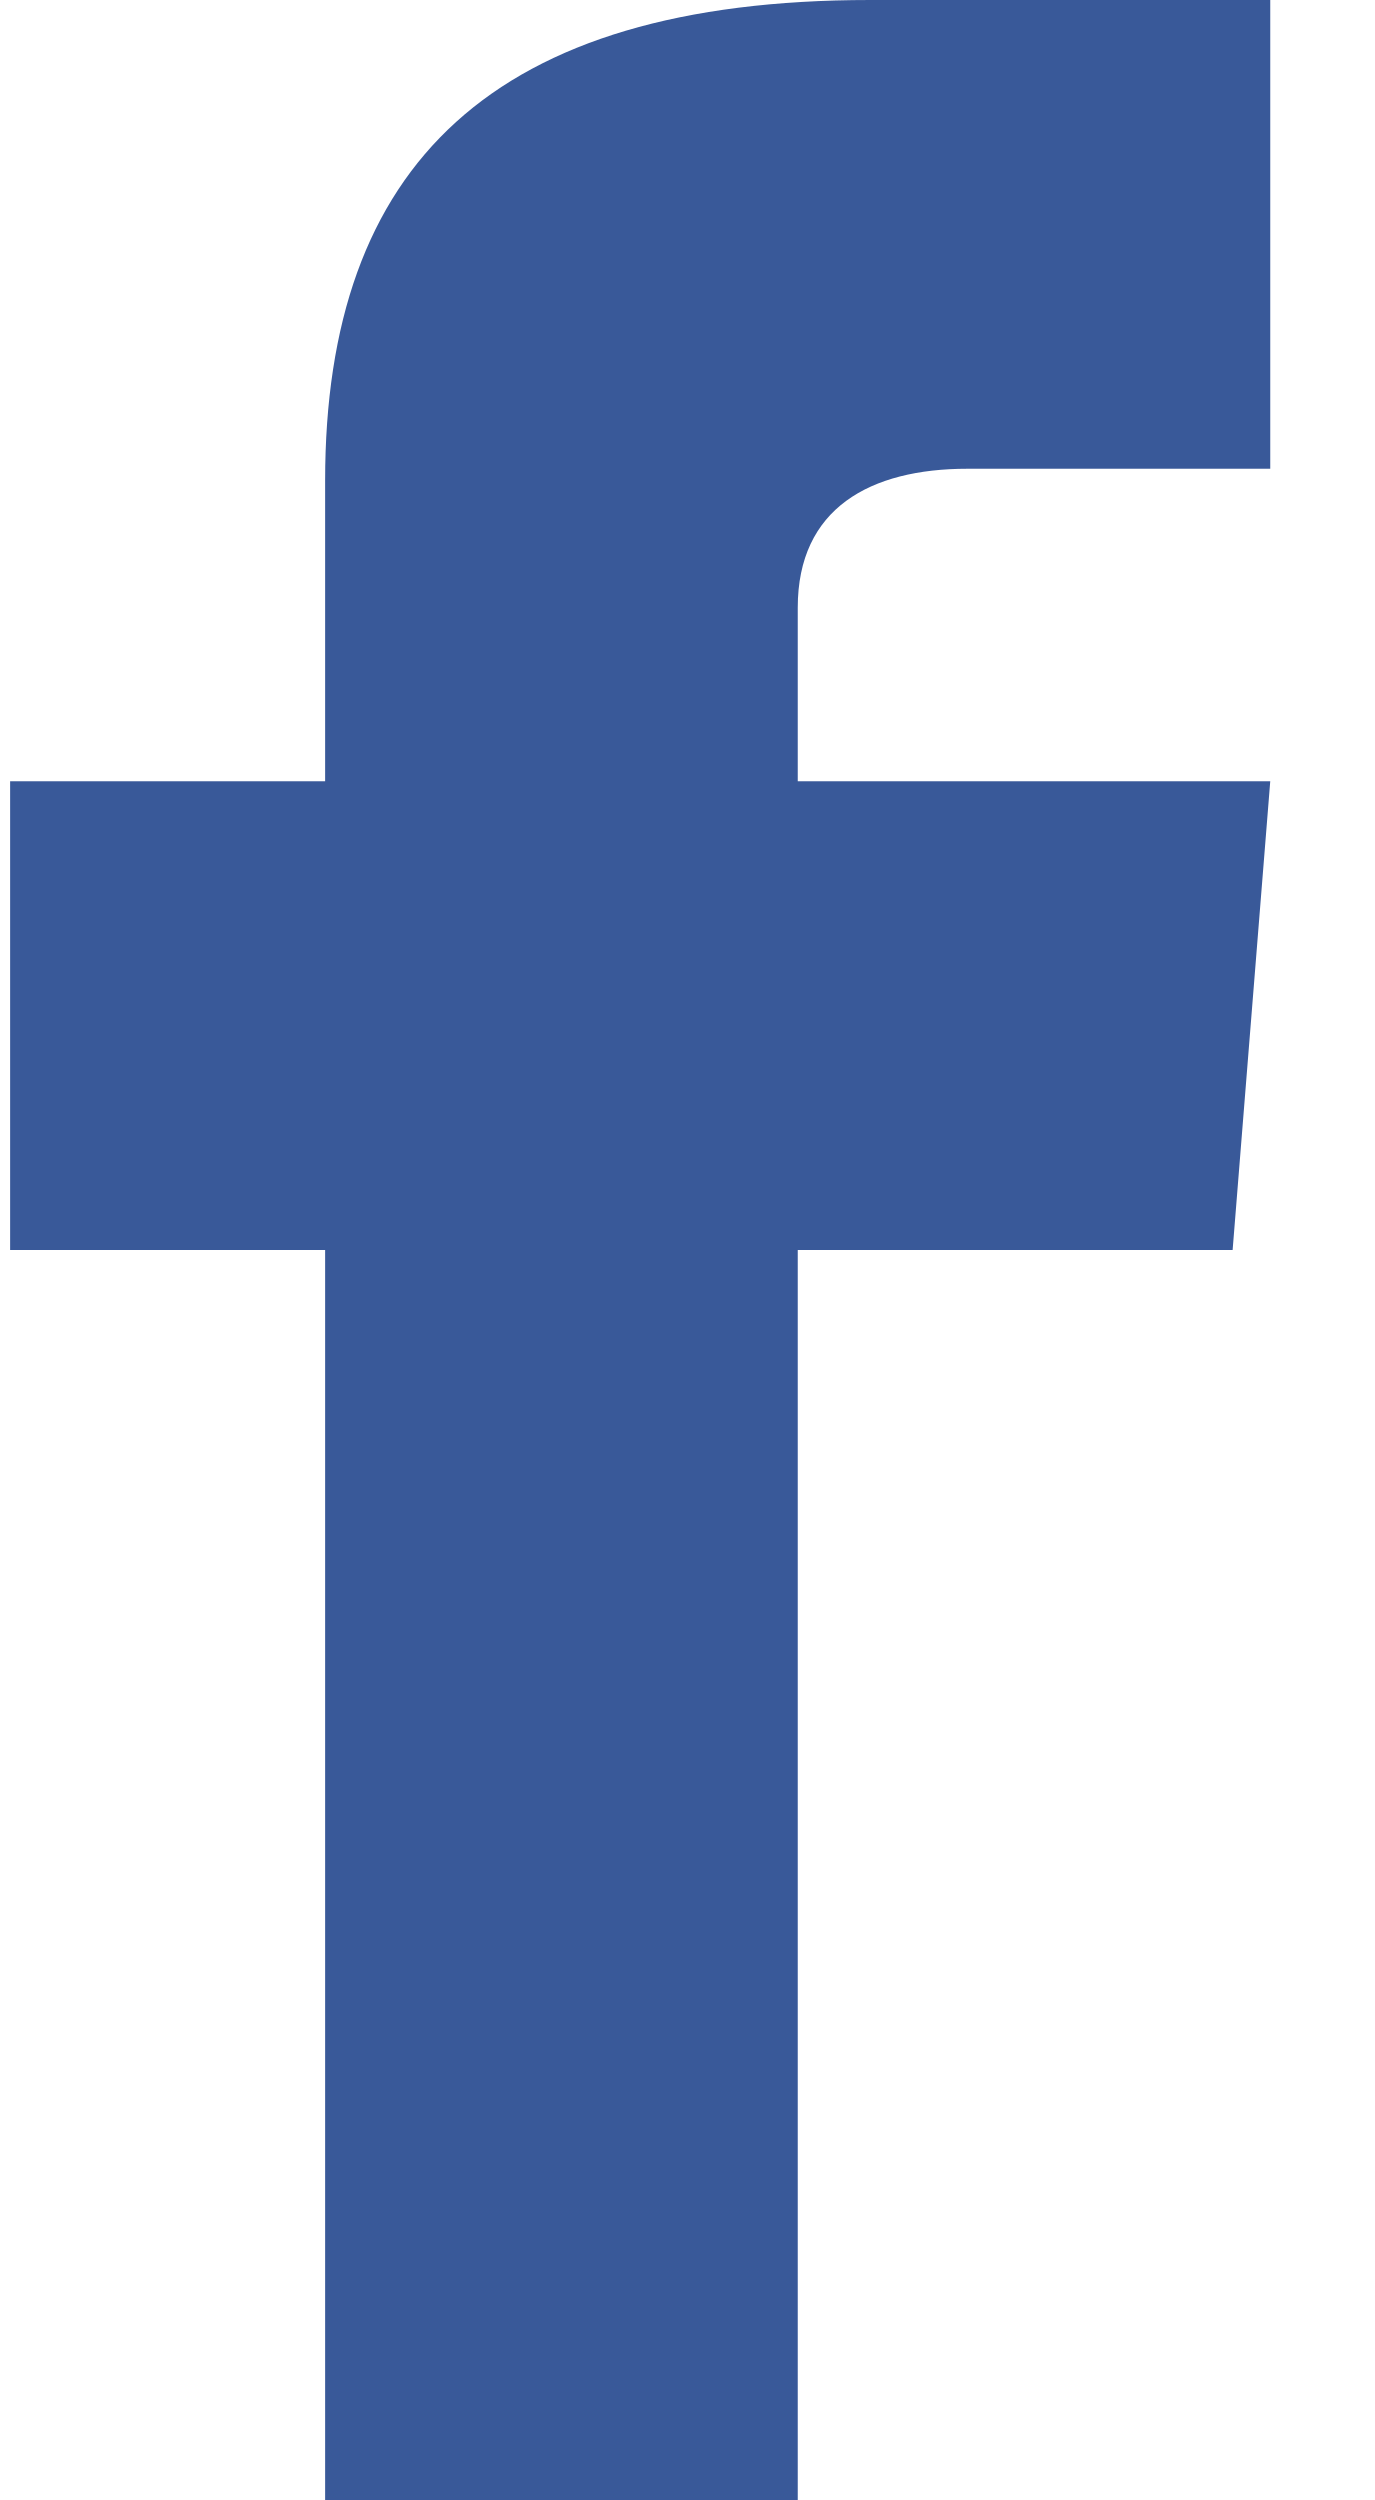
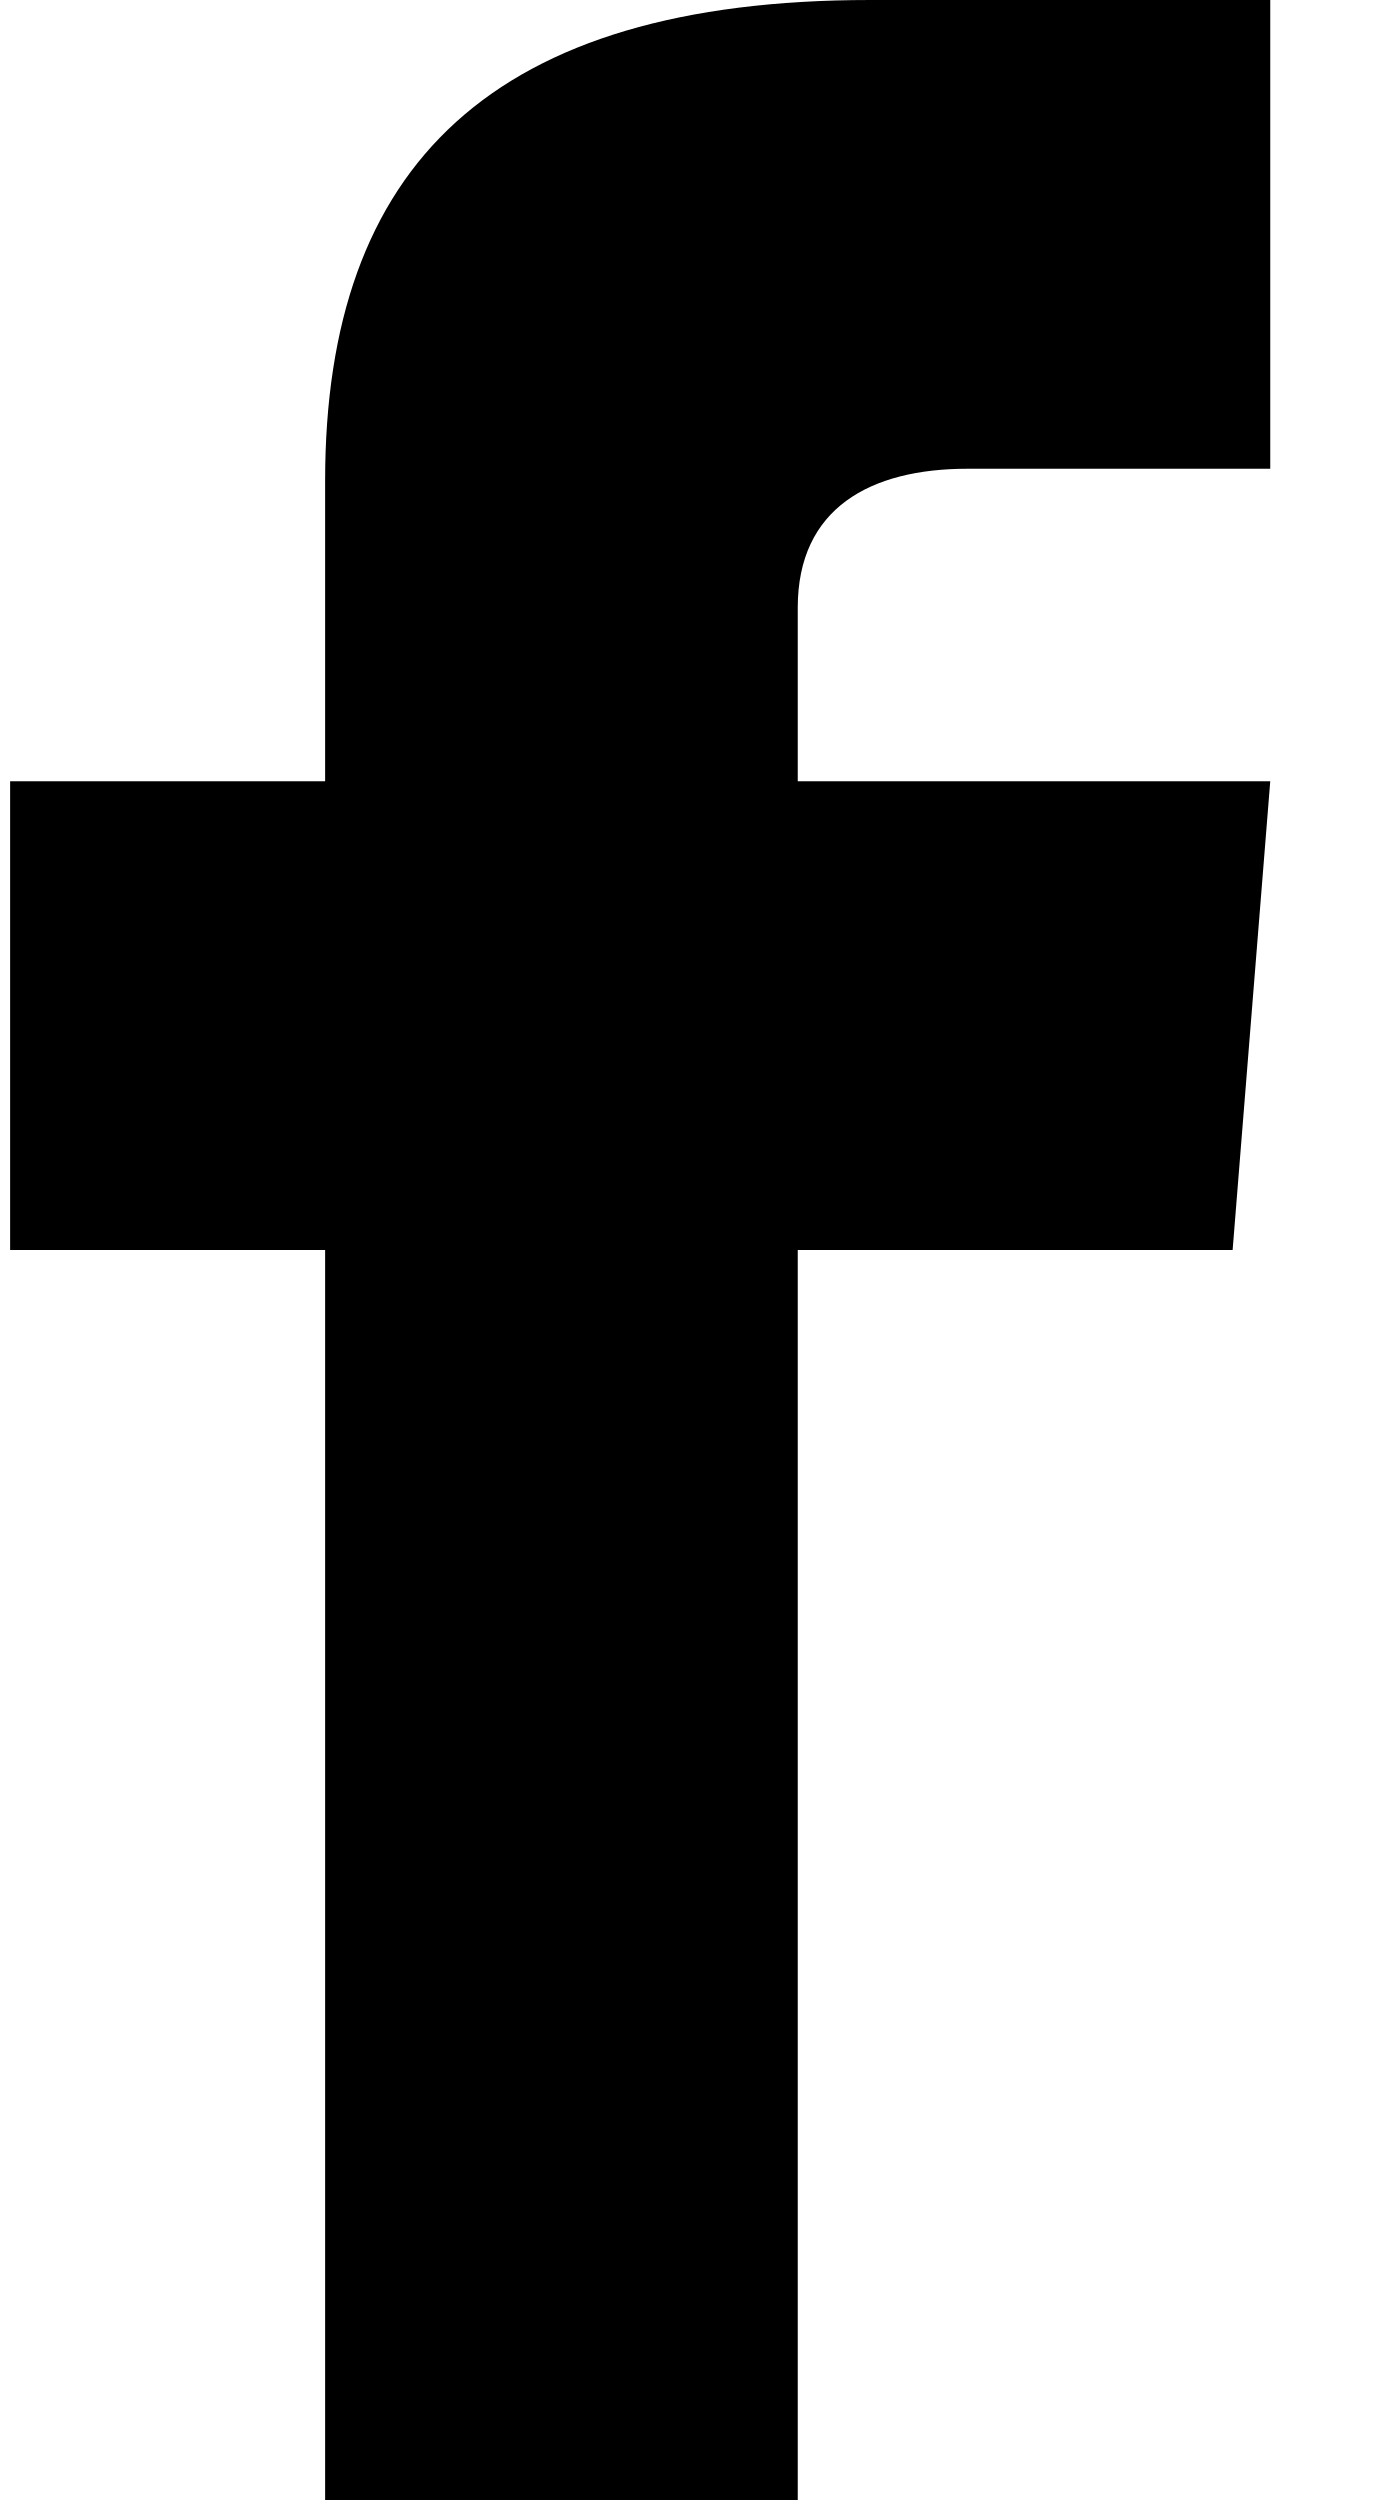
<svg xmlns="http://www.w3.org/2000/svg" id="SvgjsSvg1000" width="11" height="20" viewBox="0 0 11 20" focusable="false" aria-hidden="true">
-   <path id="SvgjsPath1007" d="M87.162 56.75H84.739C83.963 56.75 83.382 57.065 83.382 57.861V59.25H87.162L86.861 63H83.382V73H79.601V63H77.081V59.25H79.601V56.846C79.601 54.319 80.942 53 83.963 53H87.162Z" fill="#395999" transform="translate(-77 -53)" />
+   <path id="SvgjsPath1007" d="M87.162 56.75H84.739C83.963 56.75 83.382 57.065 83.382 57.861V59.25H87.162L86.861 63H83.382V73H79.601V63H77.081V59.25H79.601V56.846C79.601 54.319 80.942 53 83.963 53H87.162Z" transform="translate(-77 -53)" />
</svg>
